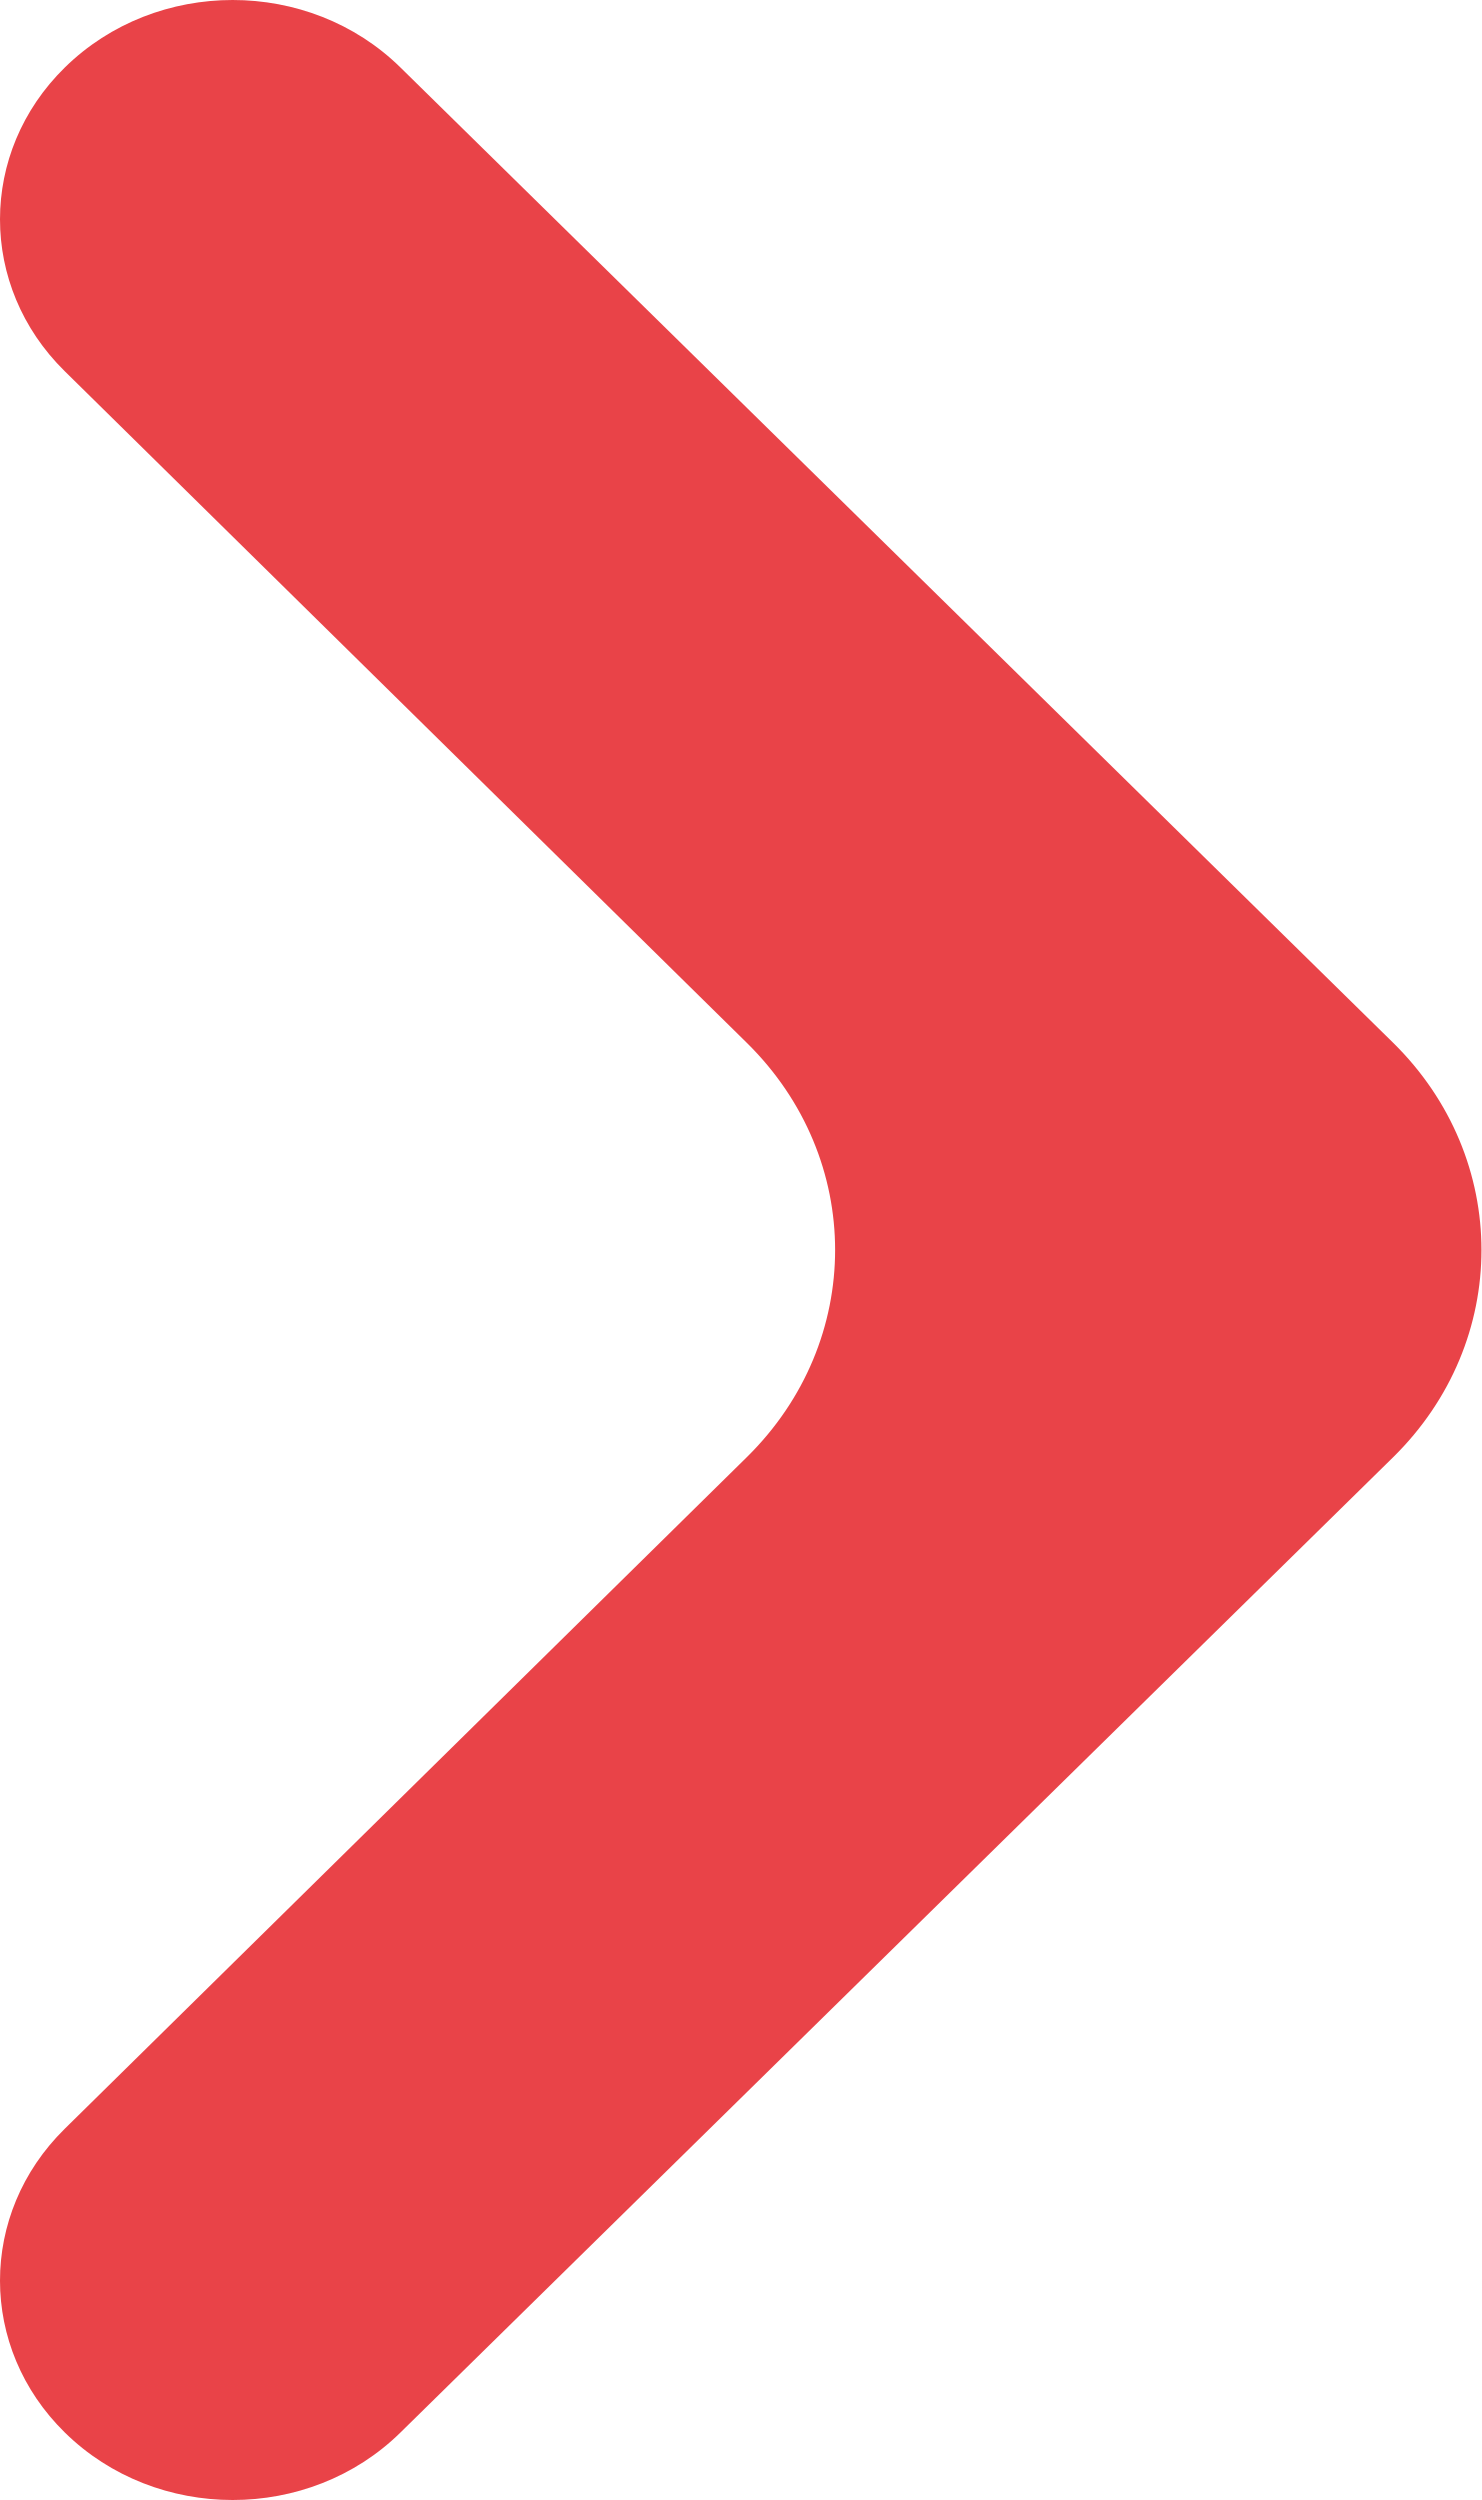
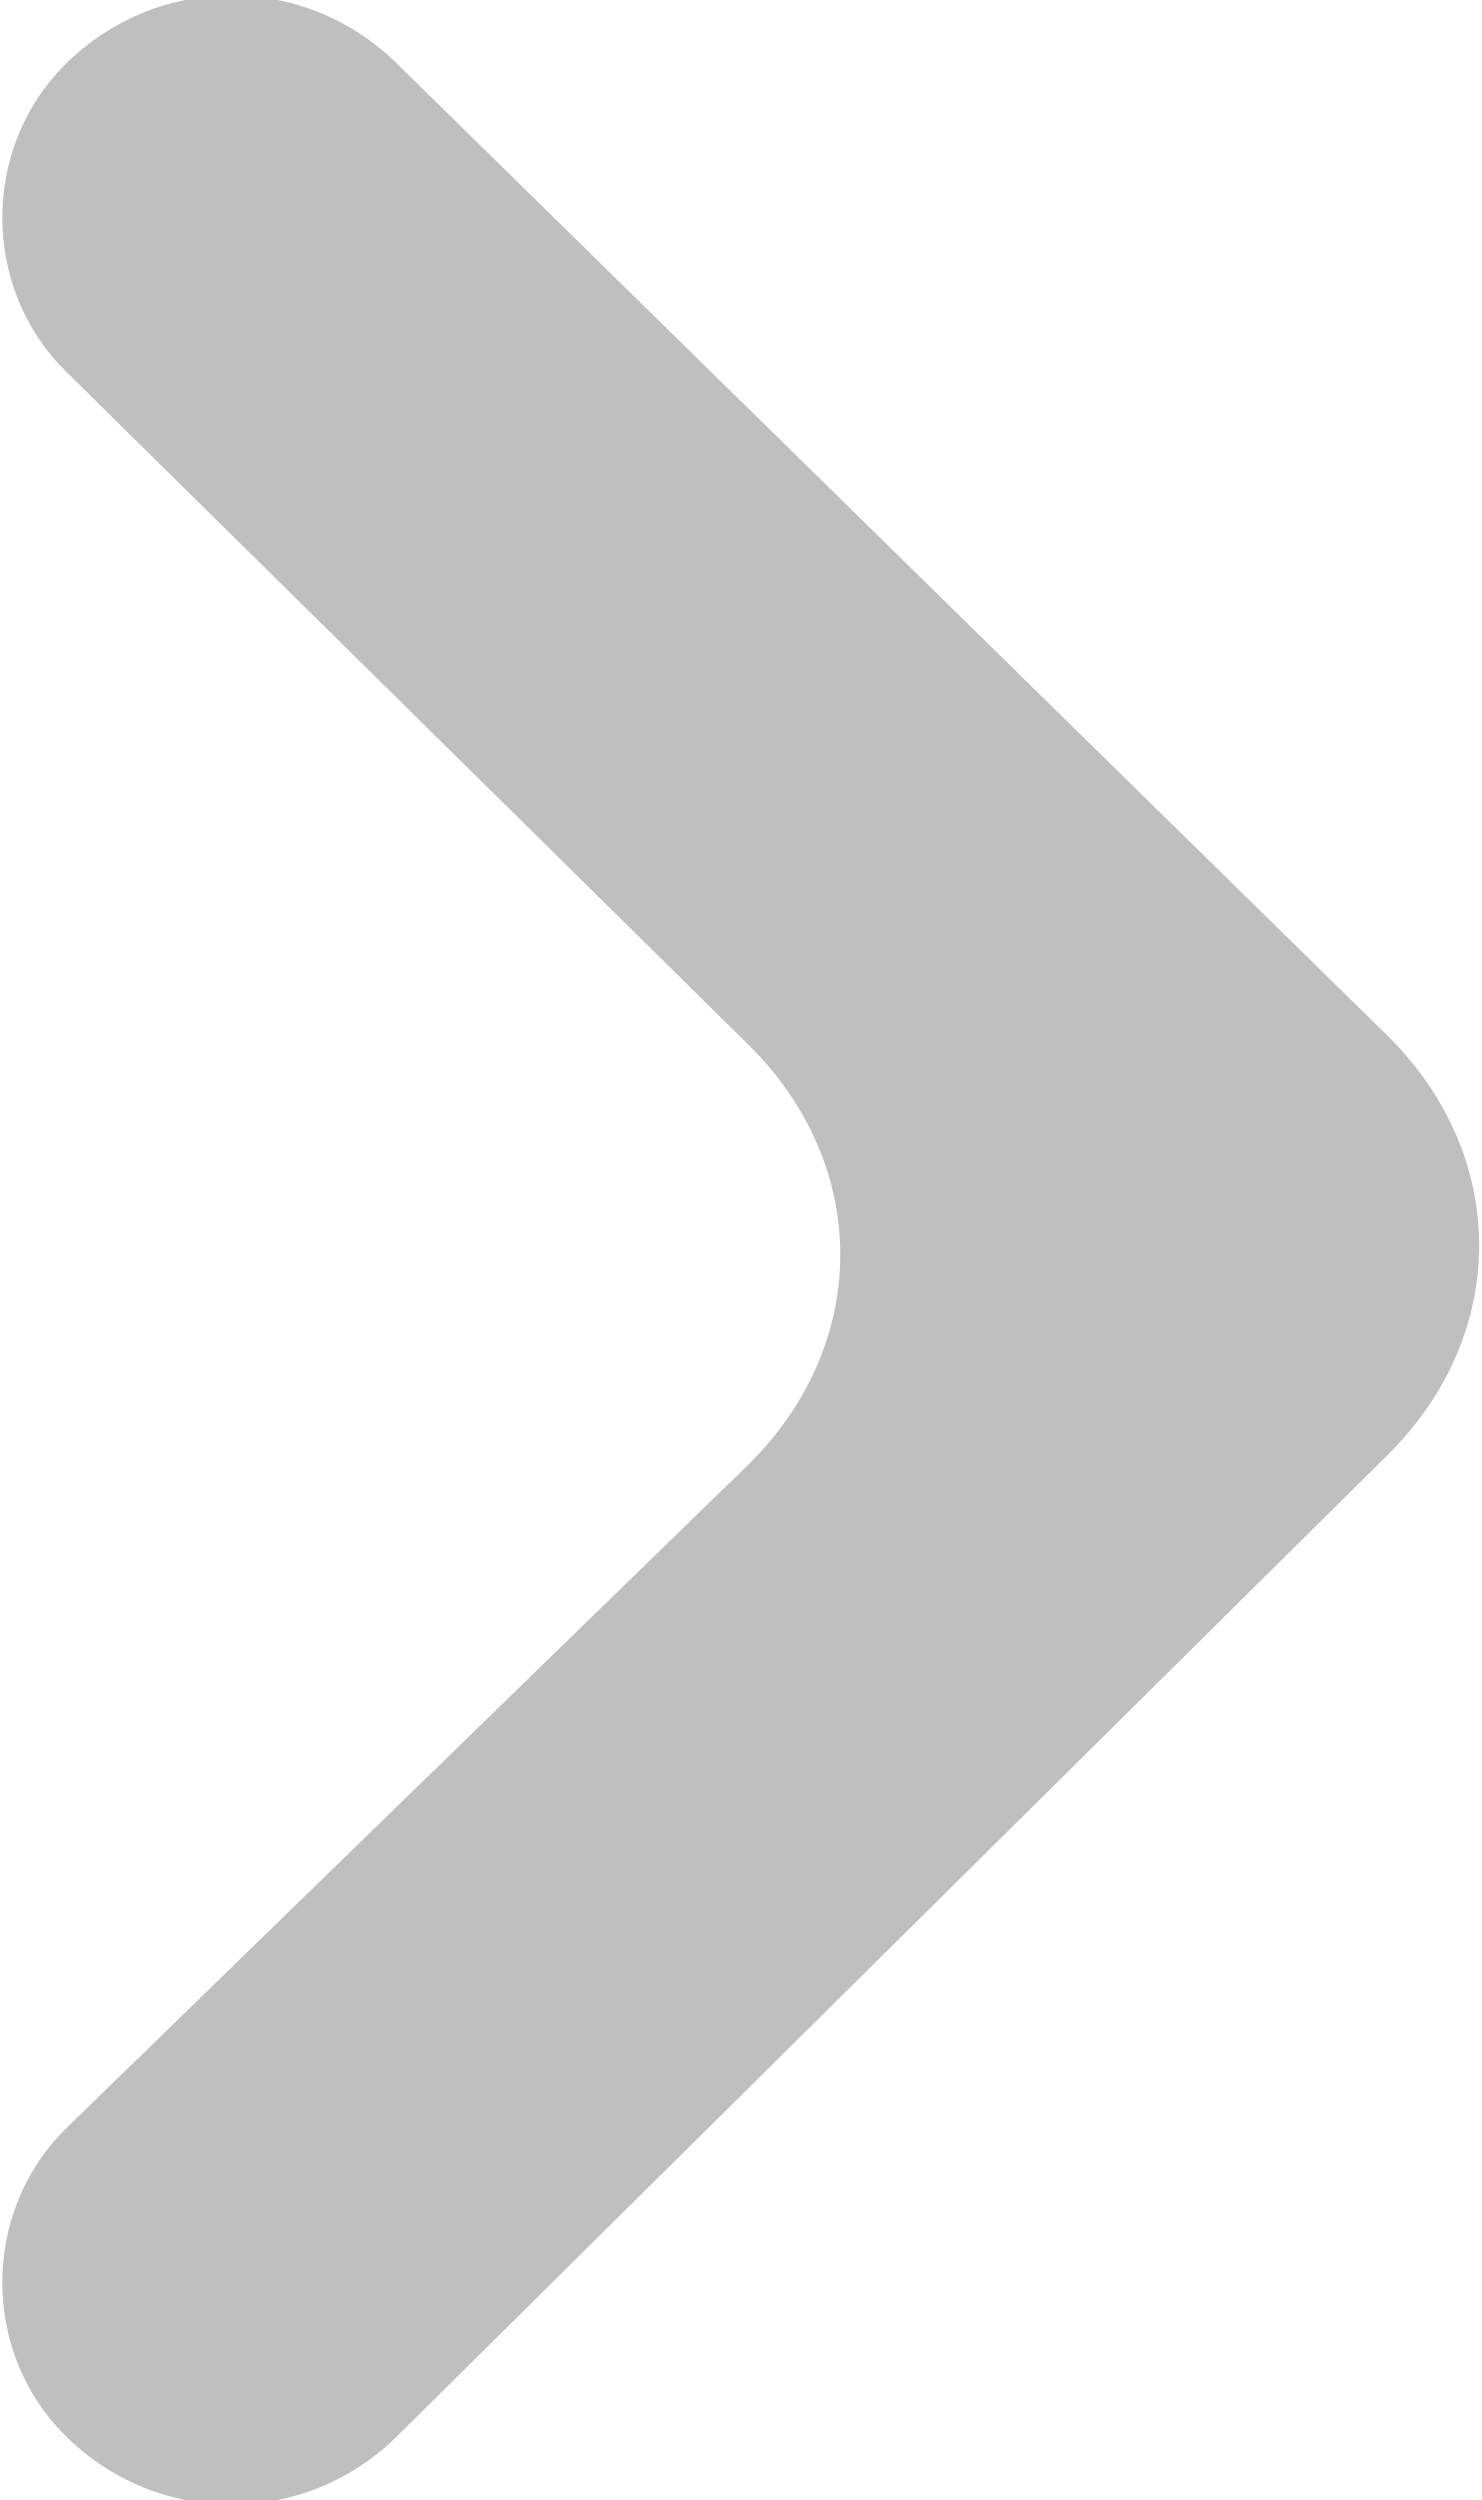
- <svg xmlns="http://www.w3.org/2000/svg" width="16" height="27" viewBox="0 0 16 27" fill="none">
-   <path d="M0.698 22.992C-0.233 23.909 -0.233 25.355 0.7 26.271C1.689 27.243 3.337 27.243 4.325 26.271L15.045 15.739C16.318 14.488 16.318 12.512 15.045 11.261L4.325 0.729C3.337 -0.243 1.689 -0.243 0.7 0.729C-0.233 1.645 -0.233 3.091 0.698 4.008L8.066 11.263C9.337 12.514 9.337 14.486 8.066 15.737L0.698 22.992Z" fill="#E94348" />
+ <svg xmlns="http://www.w3.org/2000/svg" version="1.1" id="Слой_1" x="0px" y="0px" viewBox="0 0 16 27" style="enable-background:new 0 0 16 27;" xml:space="preserve">
+   <style type="text/css">
+ 	.st0{opacity:0.25;}
+ </style>
+   <path class="st0" d="M0.7,23c-0.9,0.9-0.9,2.4,0,3.3c1,1,2.6,1,3.6,0L15,15.7c1.3-1.3,1.3-3.2,0-4.5L4.3,0.7c-1-1-2.6-1-3.6,0  c-0.9,0.9-0.9,2.4,0,3.3l7.4,7.3c1.3,1.3,1.3,3.2,0,4.5L0.7,23z" />
</svg>
